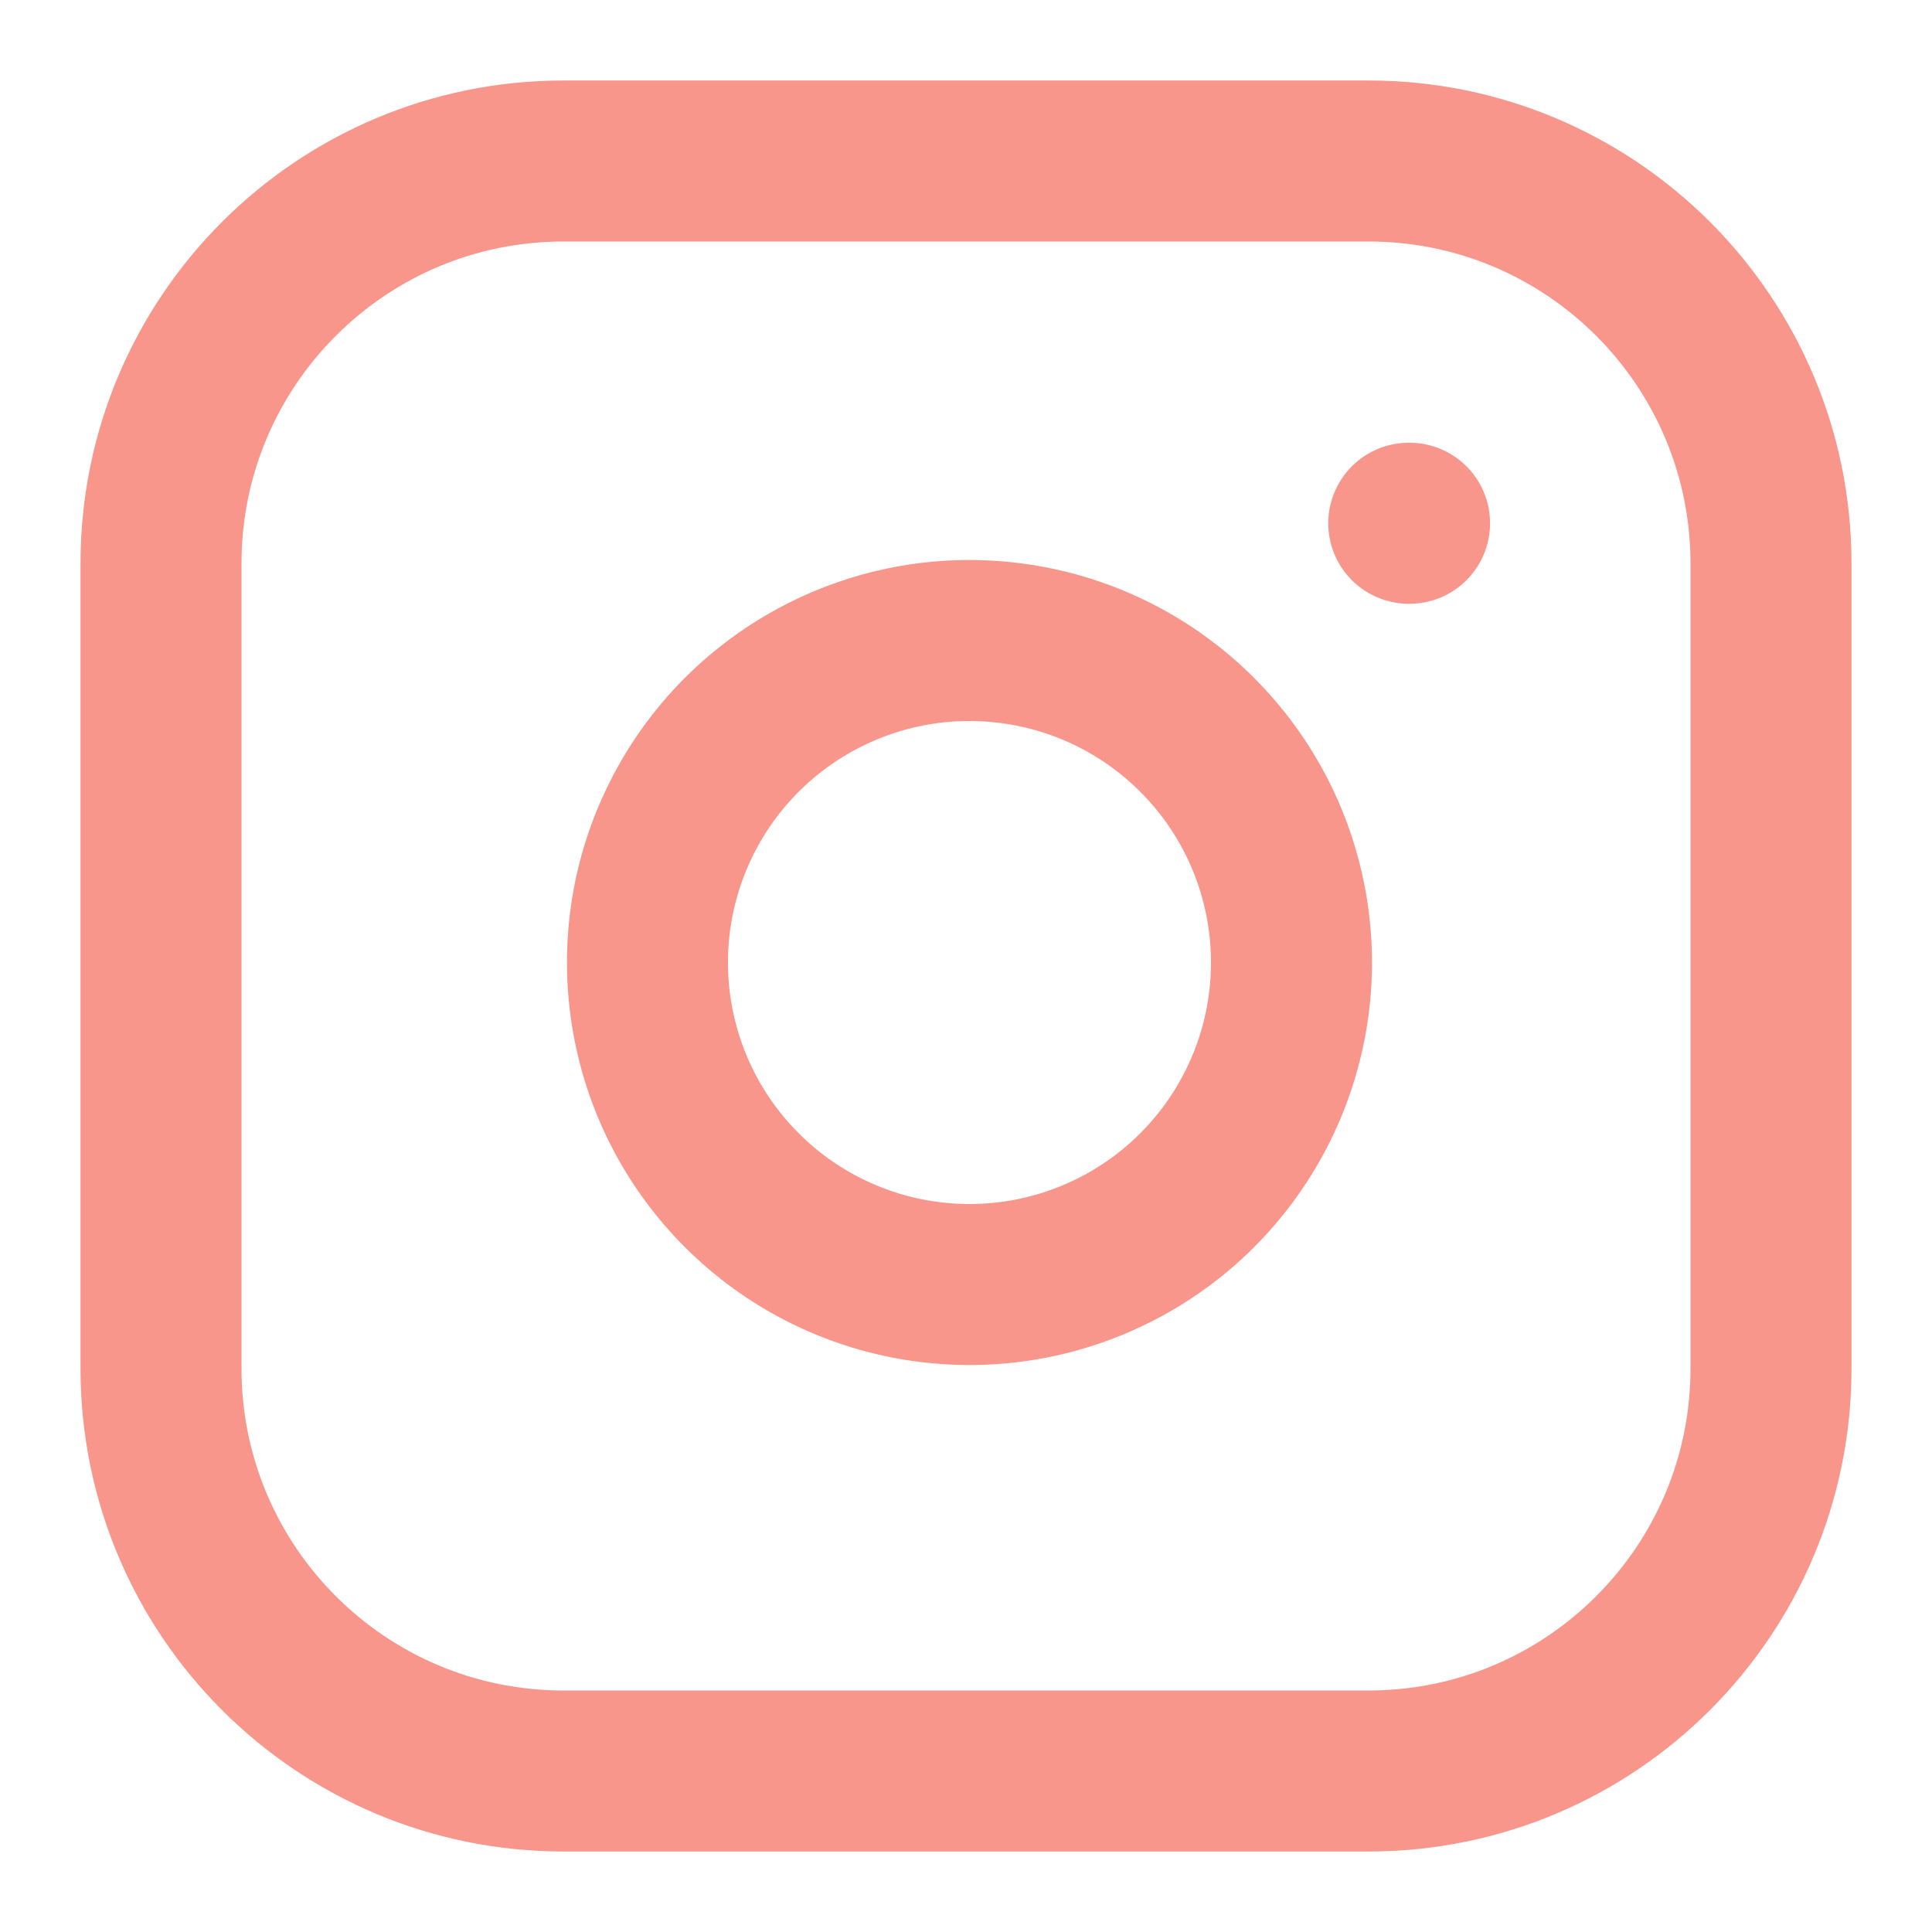
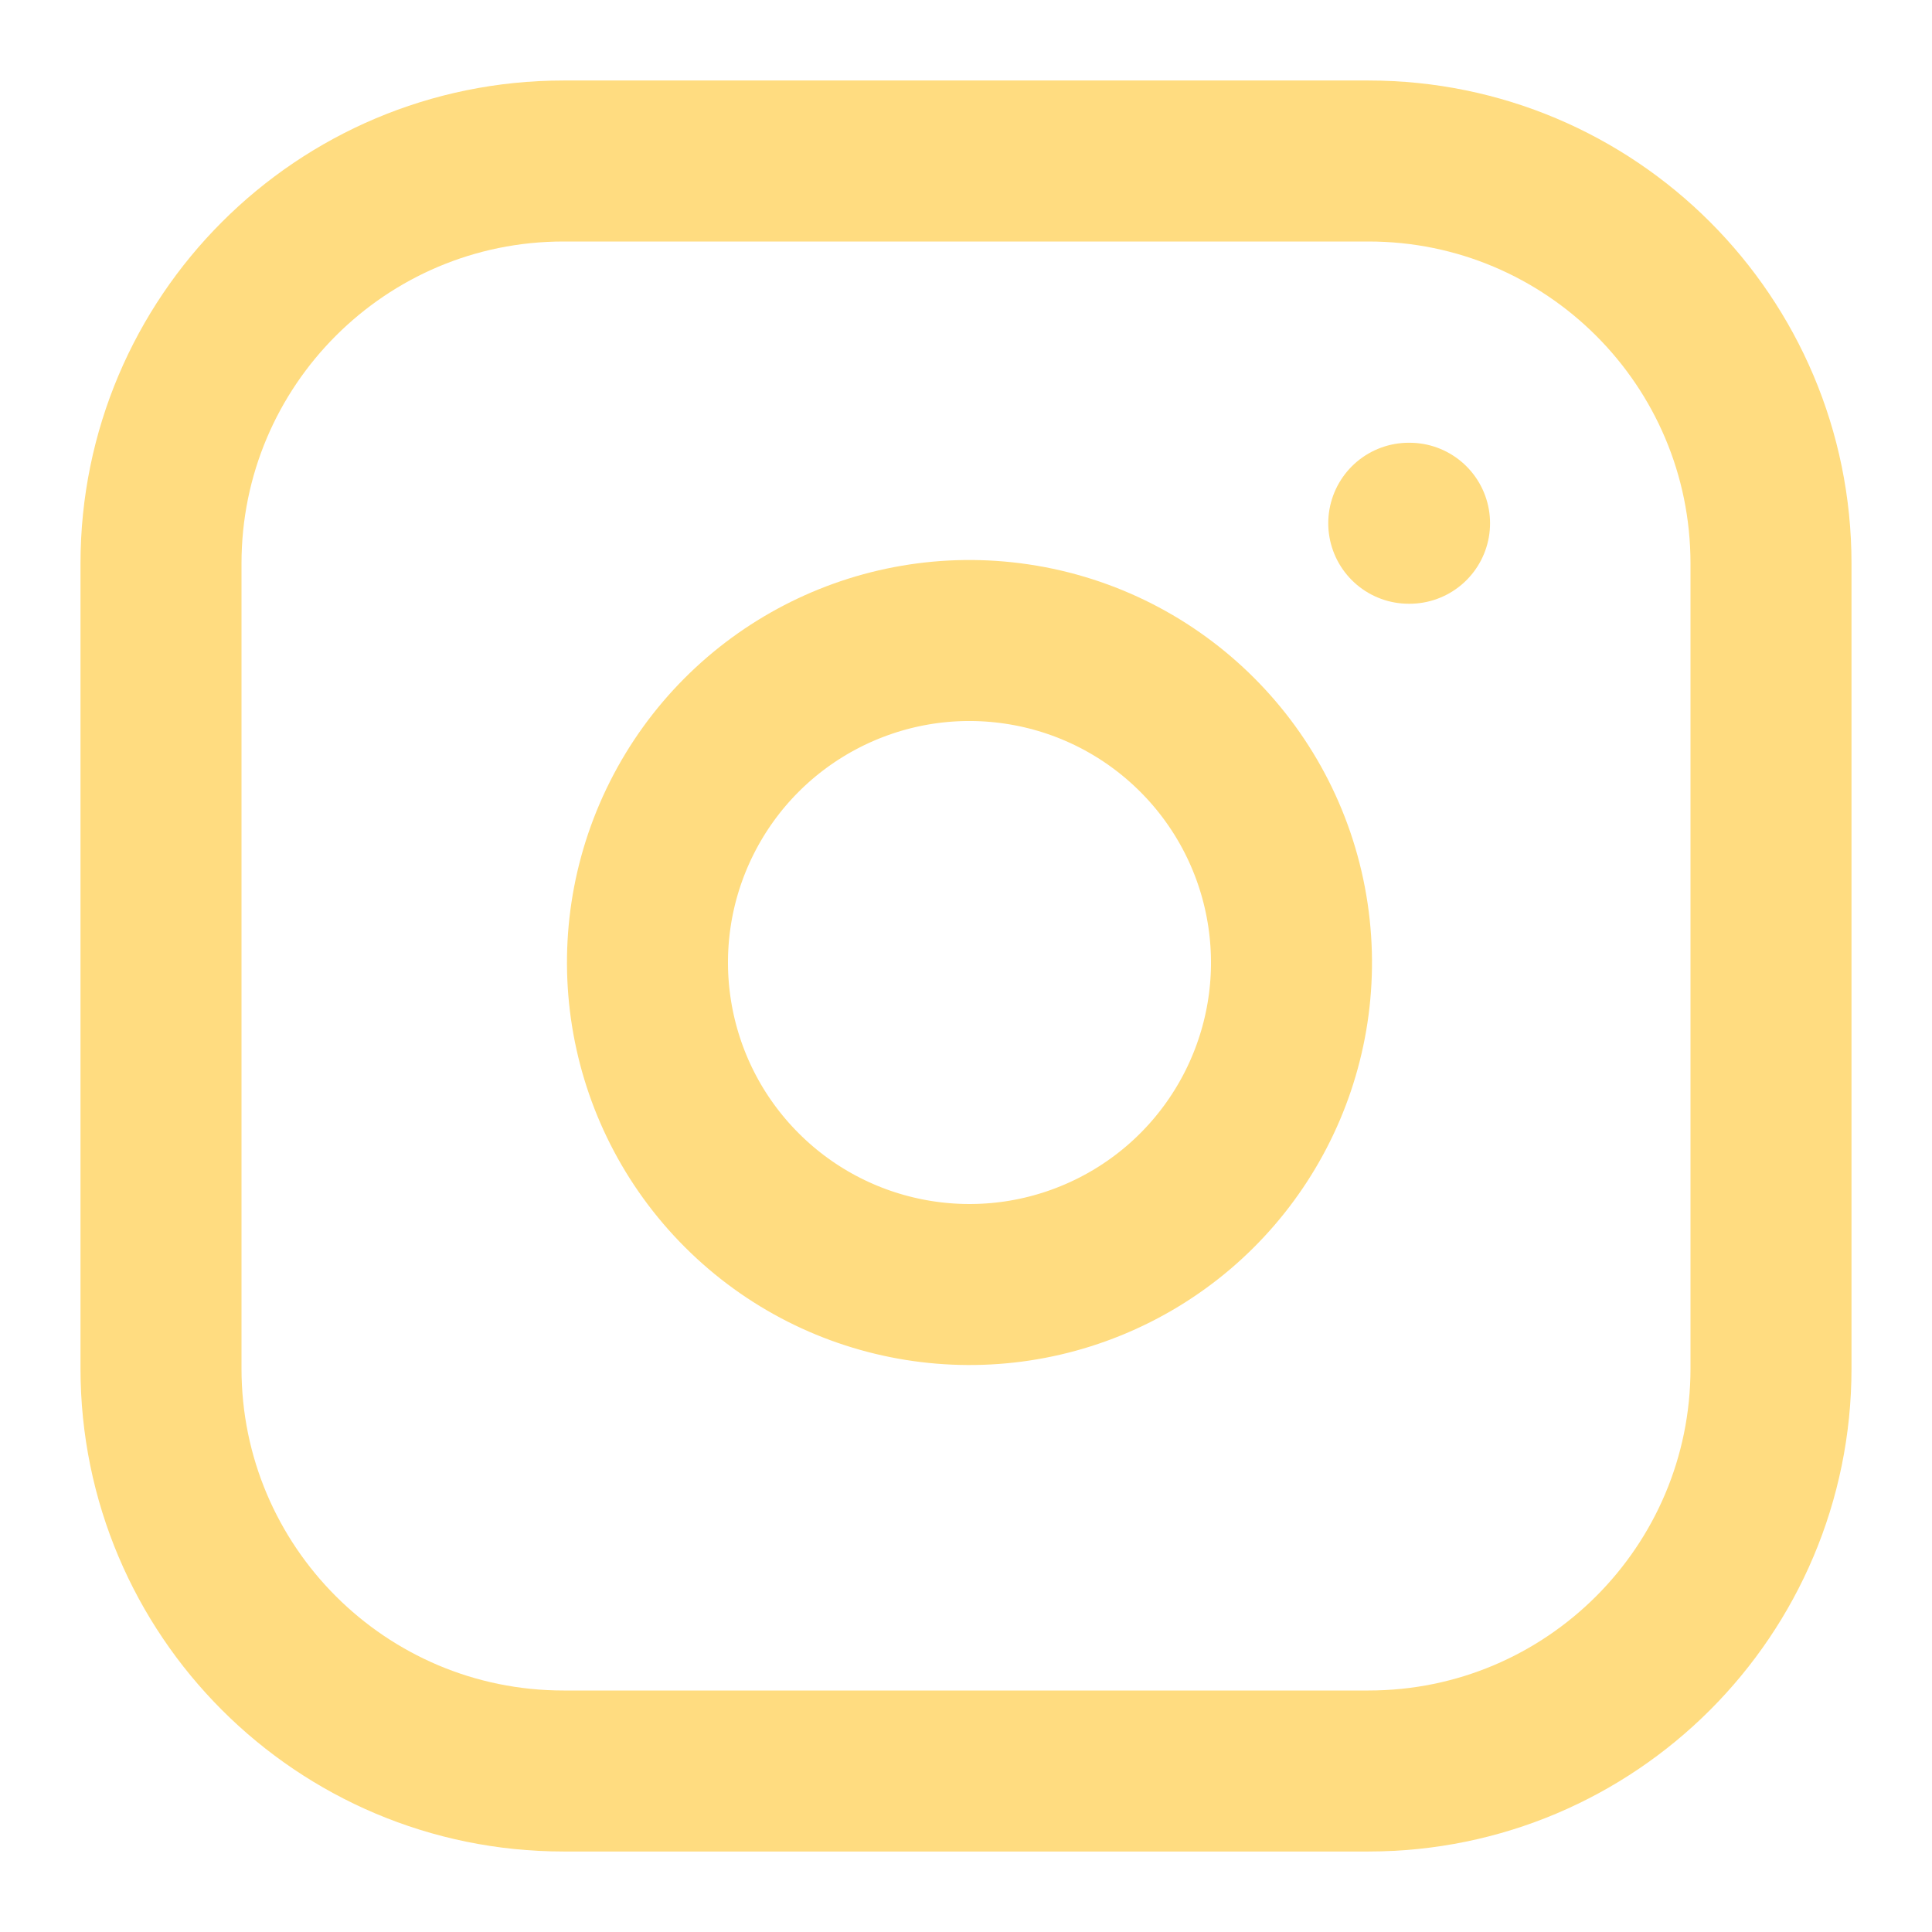
- <svg xmlns="http://www.w3.org/2000/svg" width="40" height="40" viewBox="0 0 24 24" fill="none" stroke="#F9968B" stroke-width="2" stroke-linecap="round" stroke-linejoin="round" class="feather feather-instagram">
+ <svg xmlns="http://www.w3.org/2000/svg" width="32" height="32" viewBox="0 0 24 24" fill="none" stroke="#FFDC80" stroke-width="2" stroke-linecap="round" stroke-linejoin="round" class="feather feather-instagram">
  <rect x="2" y="2" width="20" height="20" rx="5" ry="5" />
  <path d="M16 11.37A4 4 0 1 1 12.63 8 4 4 0 0 1 16 11.37z" />
  <line x1="17.5" y1="6.5" x2="17.51" y2="6.5" />
</svg>
